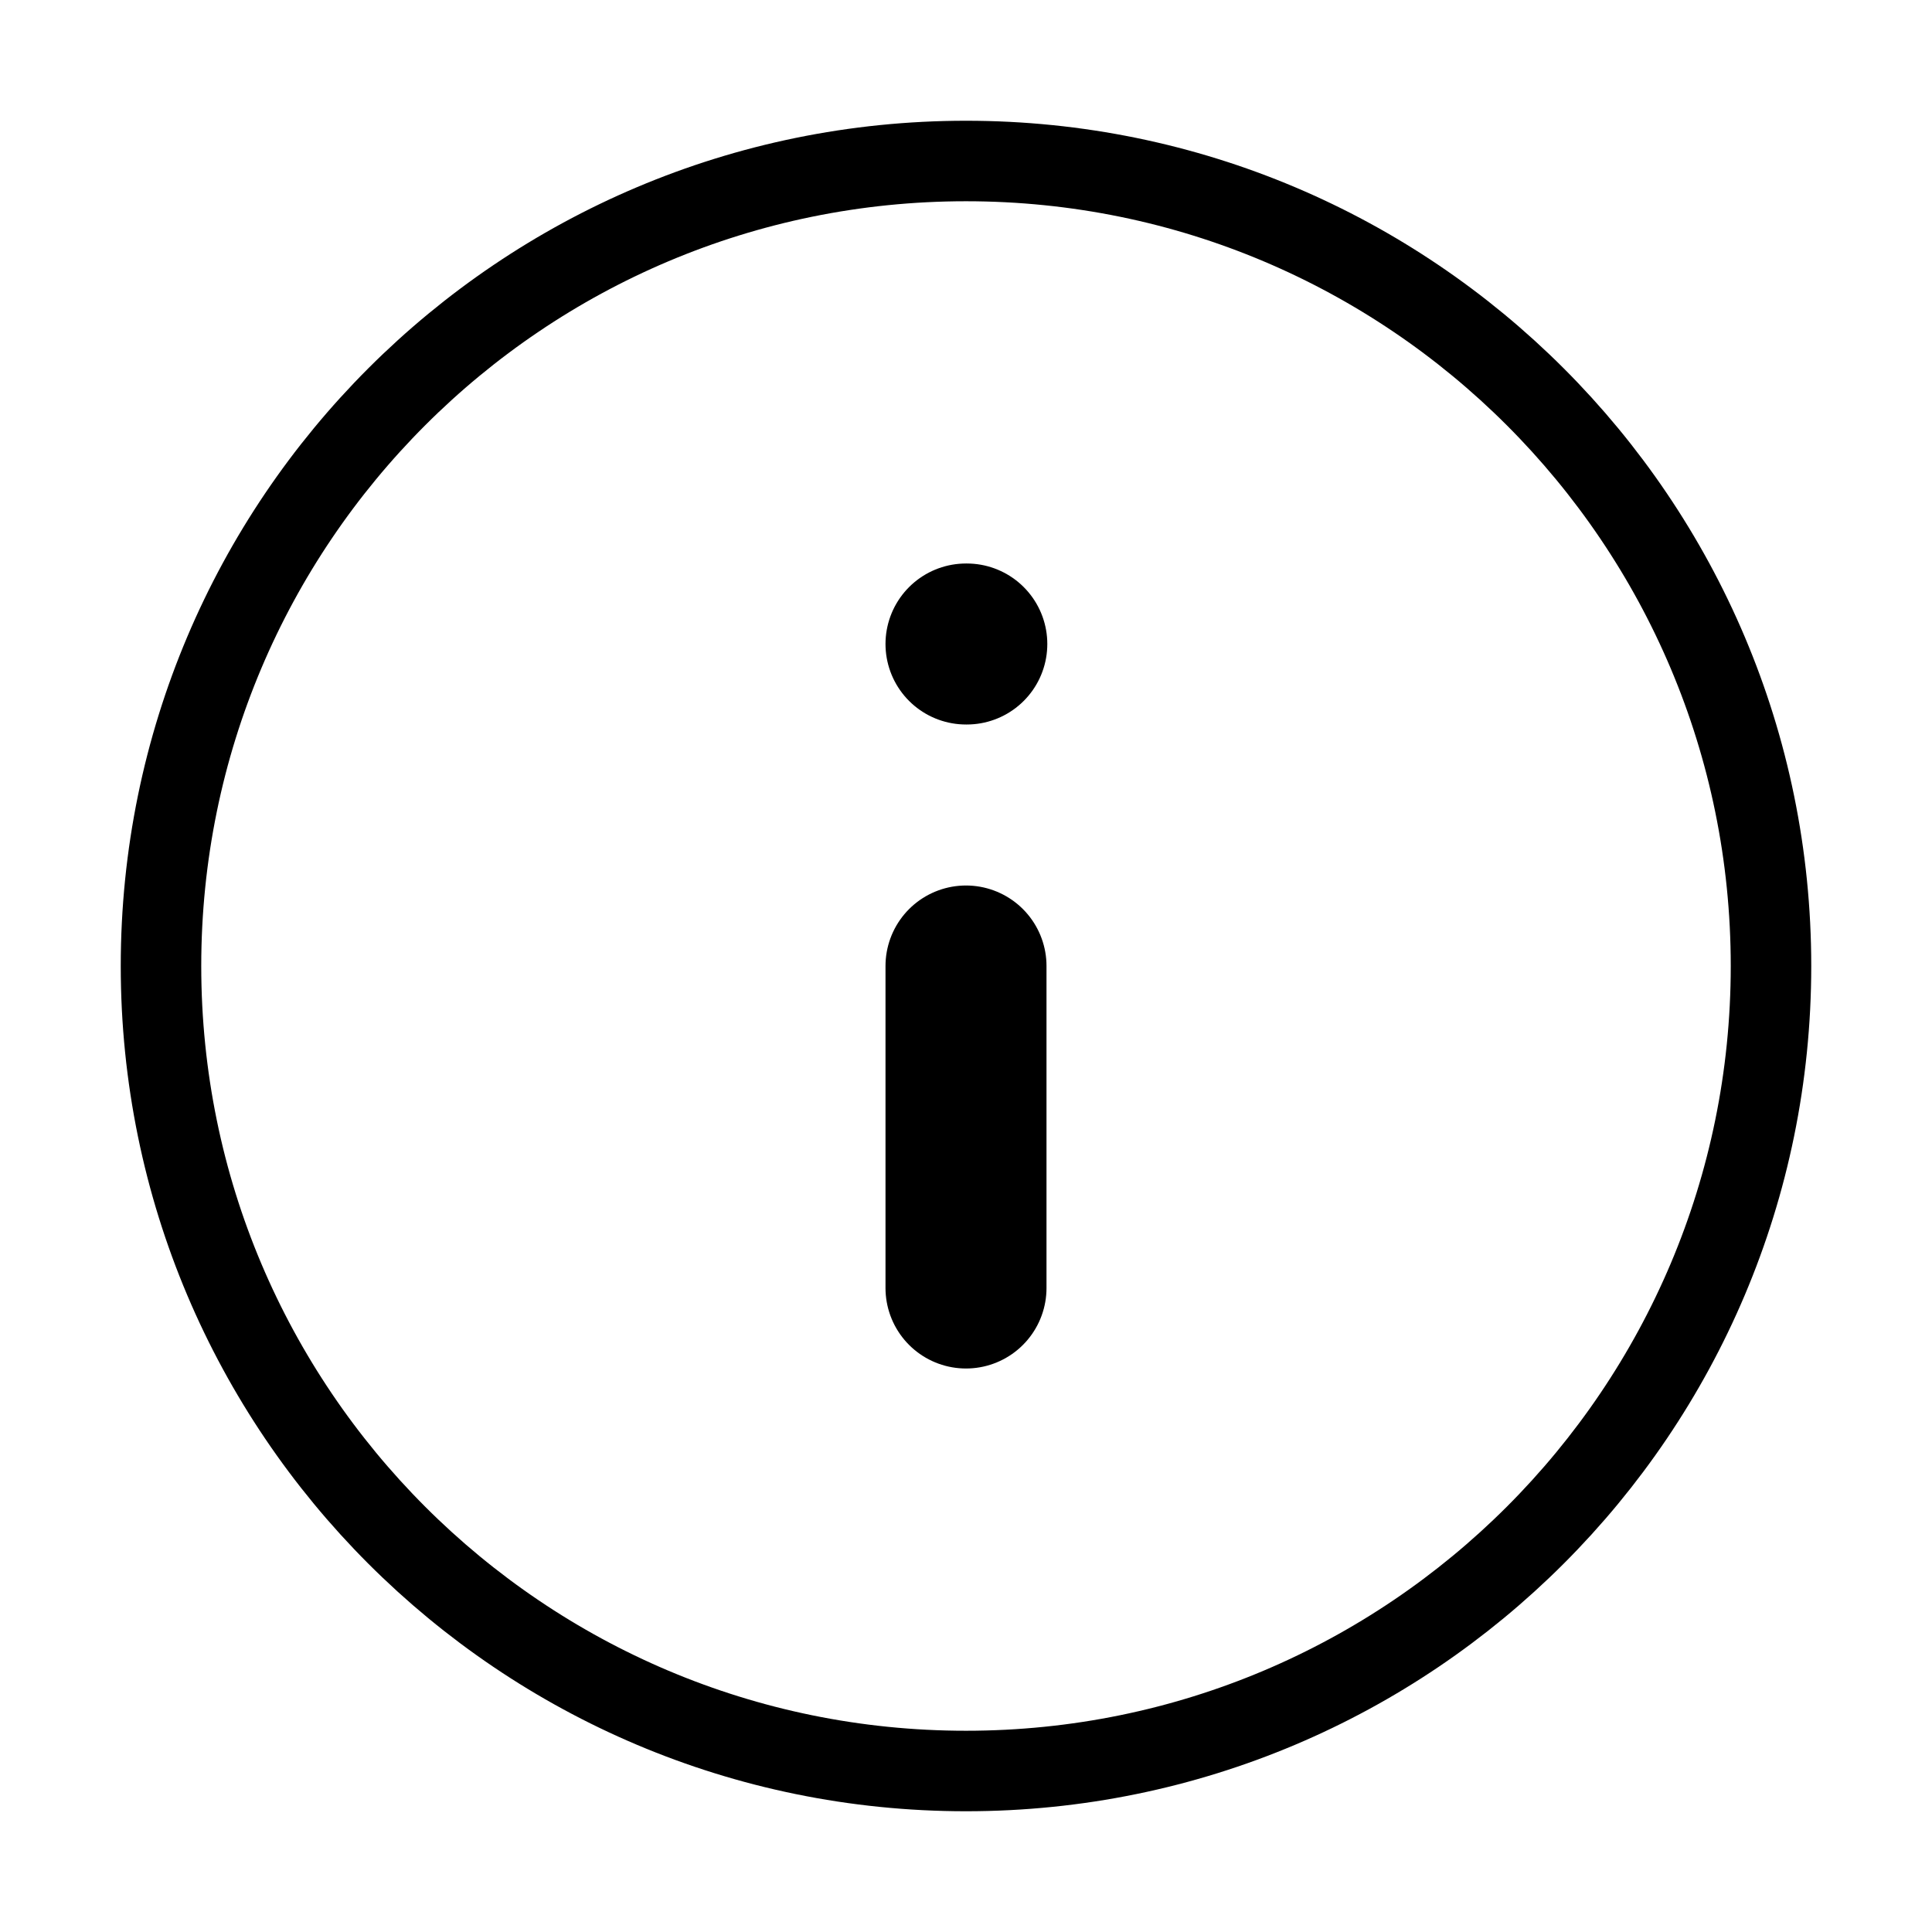
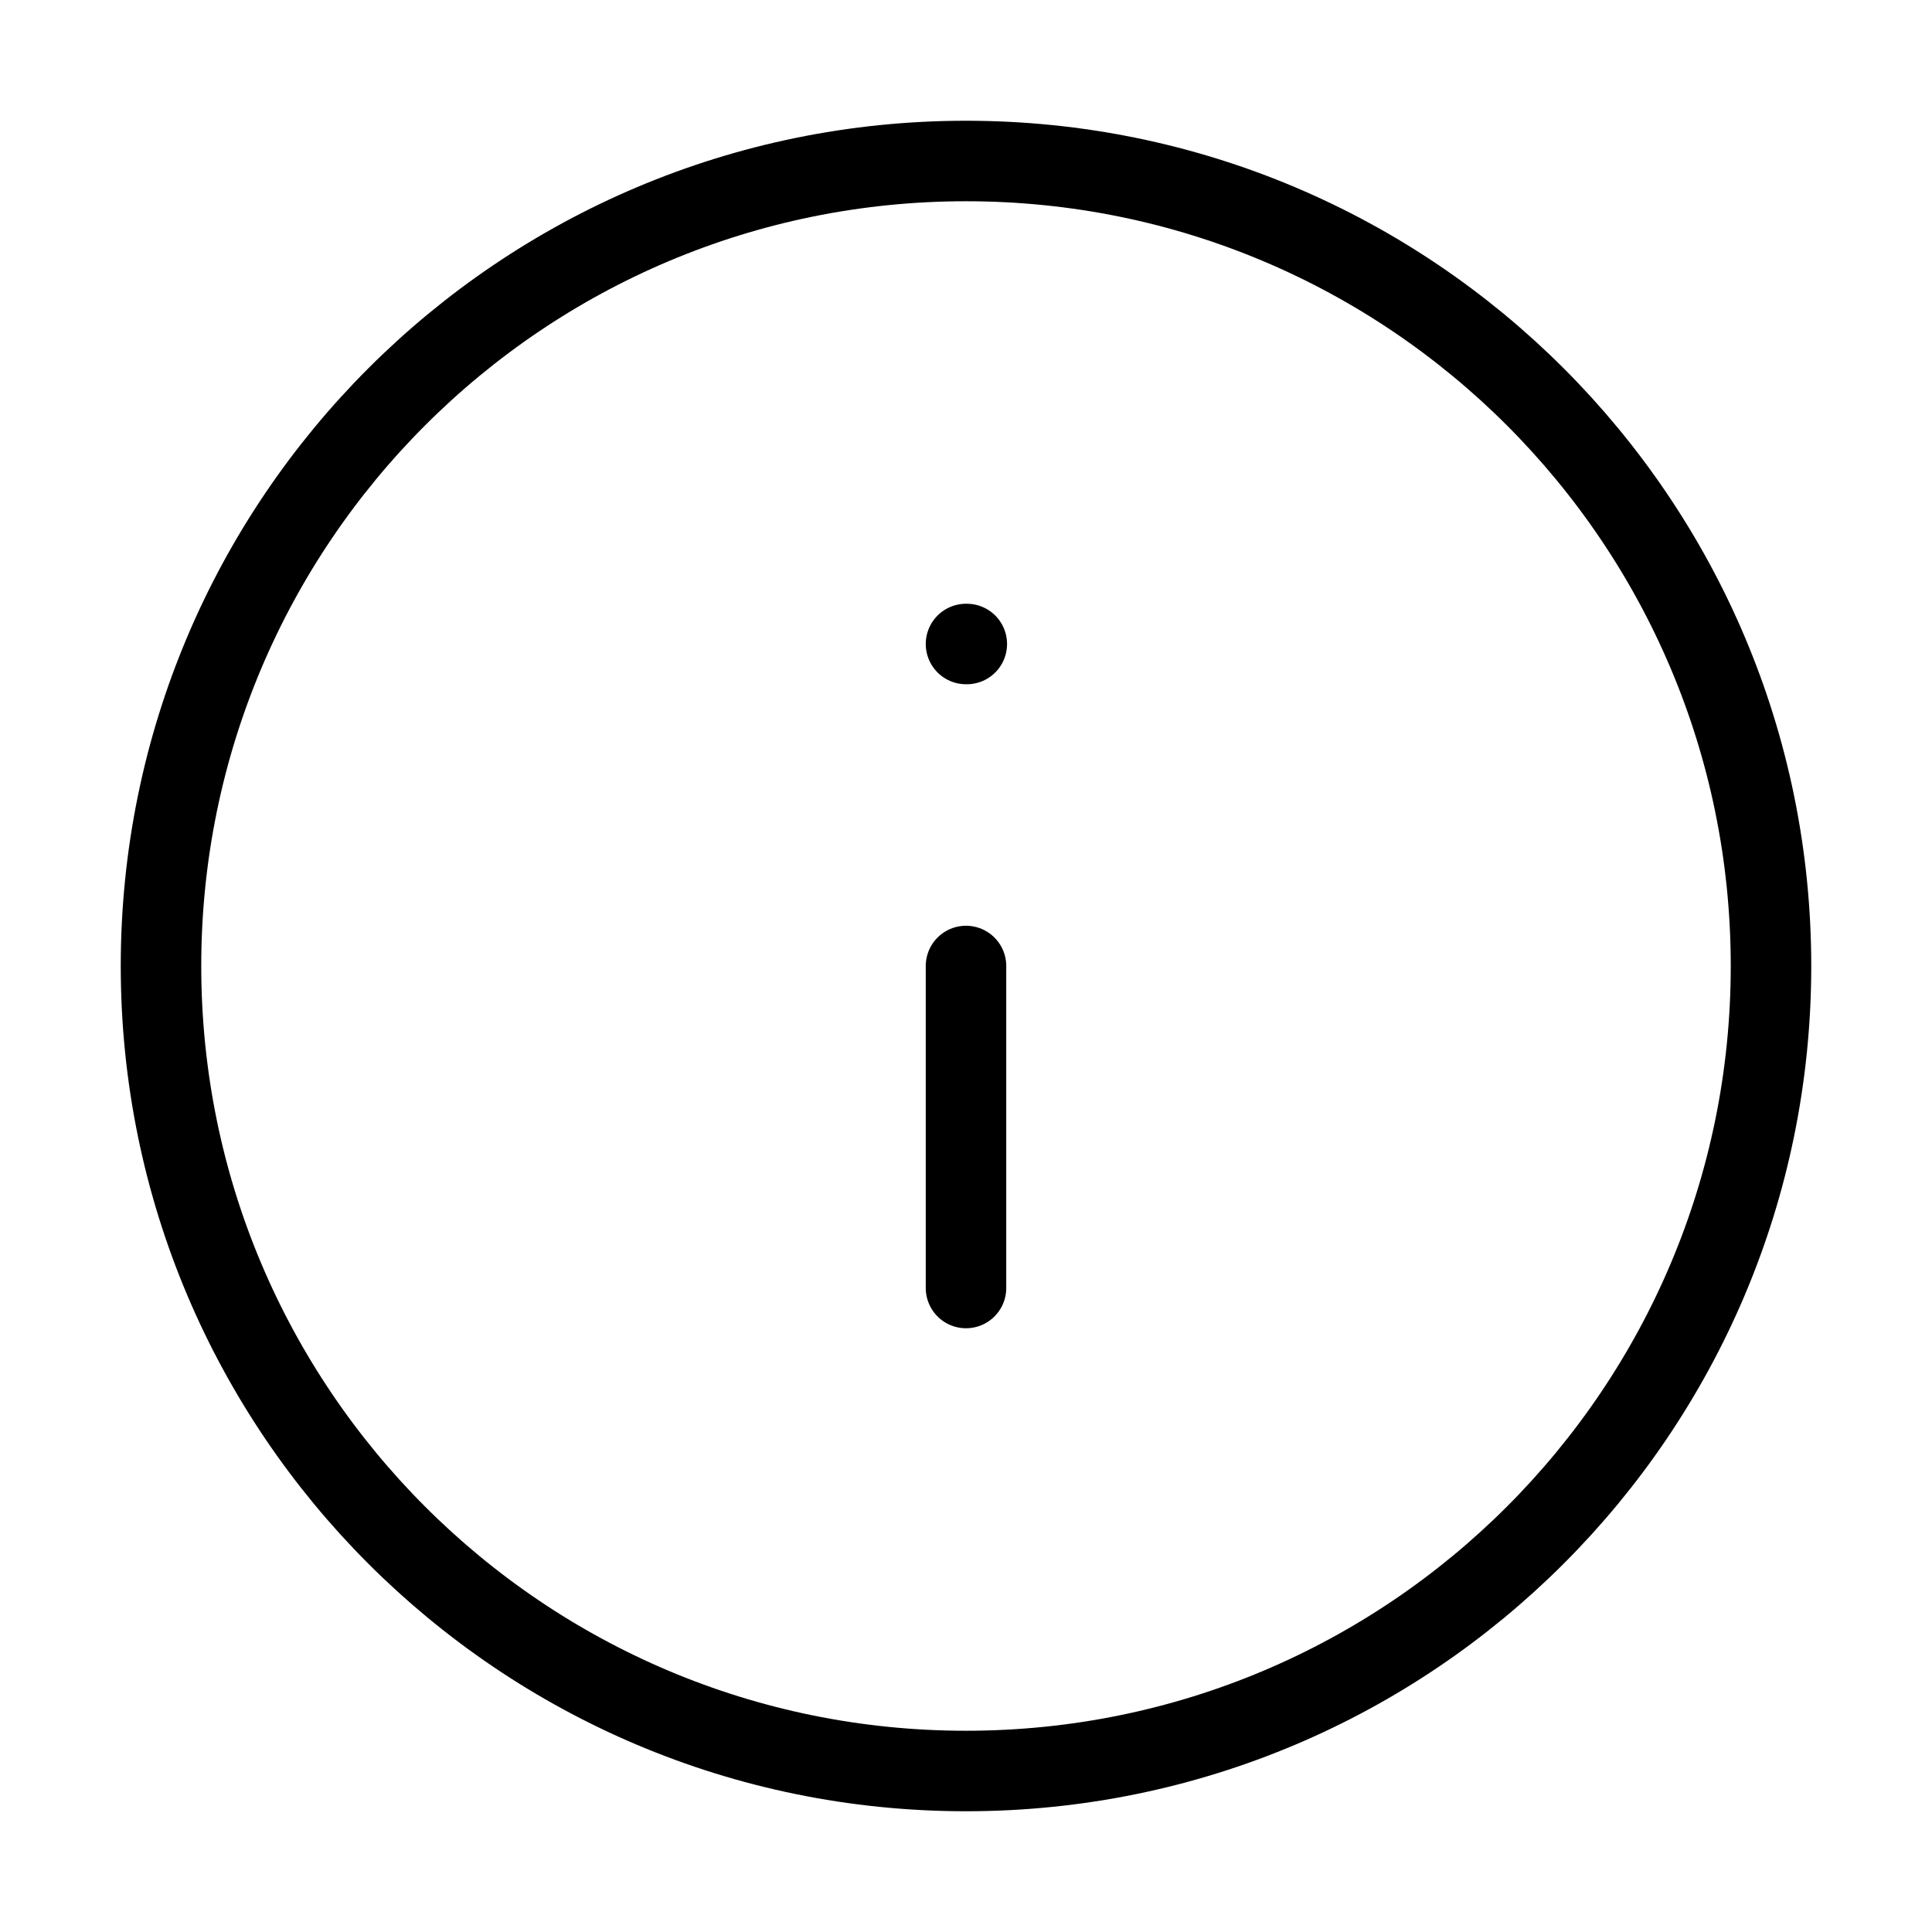
- <svg xmlns="http://www.w3.org/2000/svg" width="24" height="24" viewBox="0 0 24 24" fill="none">
-   <path d="M12 22C17.523 22 22 17.523 22 12C22 6.477 17.523 2 12 2C6.477 2 2 6.477 2 12C2 17.523 6.477 22 12 22Z" stroke="black" stroke-linecap="round" stroke-linejoin="round" />
-   <path d="M12 16V12" stroke="black" stroke-width="2" stroke-linecap="round" stroke-linejoin="round" />
-   <path d="M12 8H12.01" stroke="black" stroke-width="2" stroke-linecap="round" stroke-linejoin="round" />
+ <svg xmlns="http://www.w3.org/2000/svg" width="24" height="24" viewBox="0 0 24 24" fill="none" stroke="currentColor" stroke-width="1" stroke-linecap="round" stroke-linejoin="round" class="feather feather-info">
+   <circle cx="12" cy="12" r="10" />
+   <line x1="12" y1="16" x2="12" y2="12" />
+   <line x1="12" y1="8" x2="12.01" y2="8" />
</svg>
